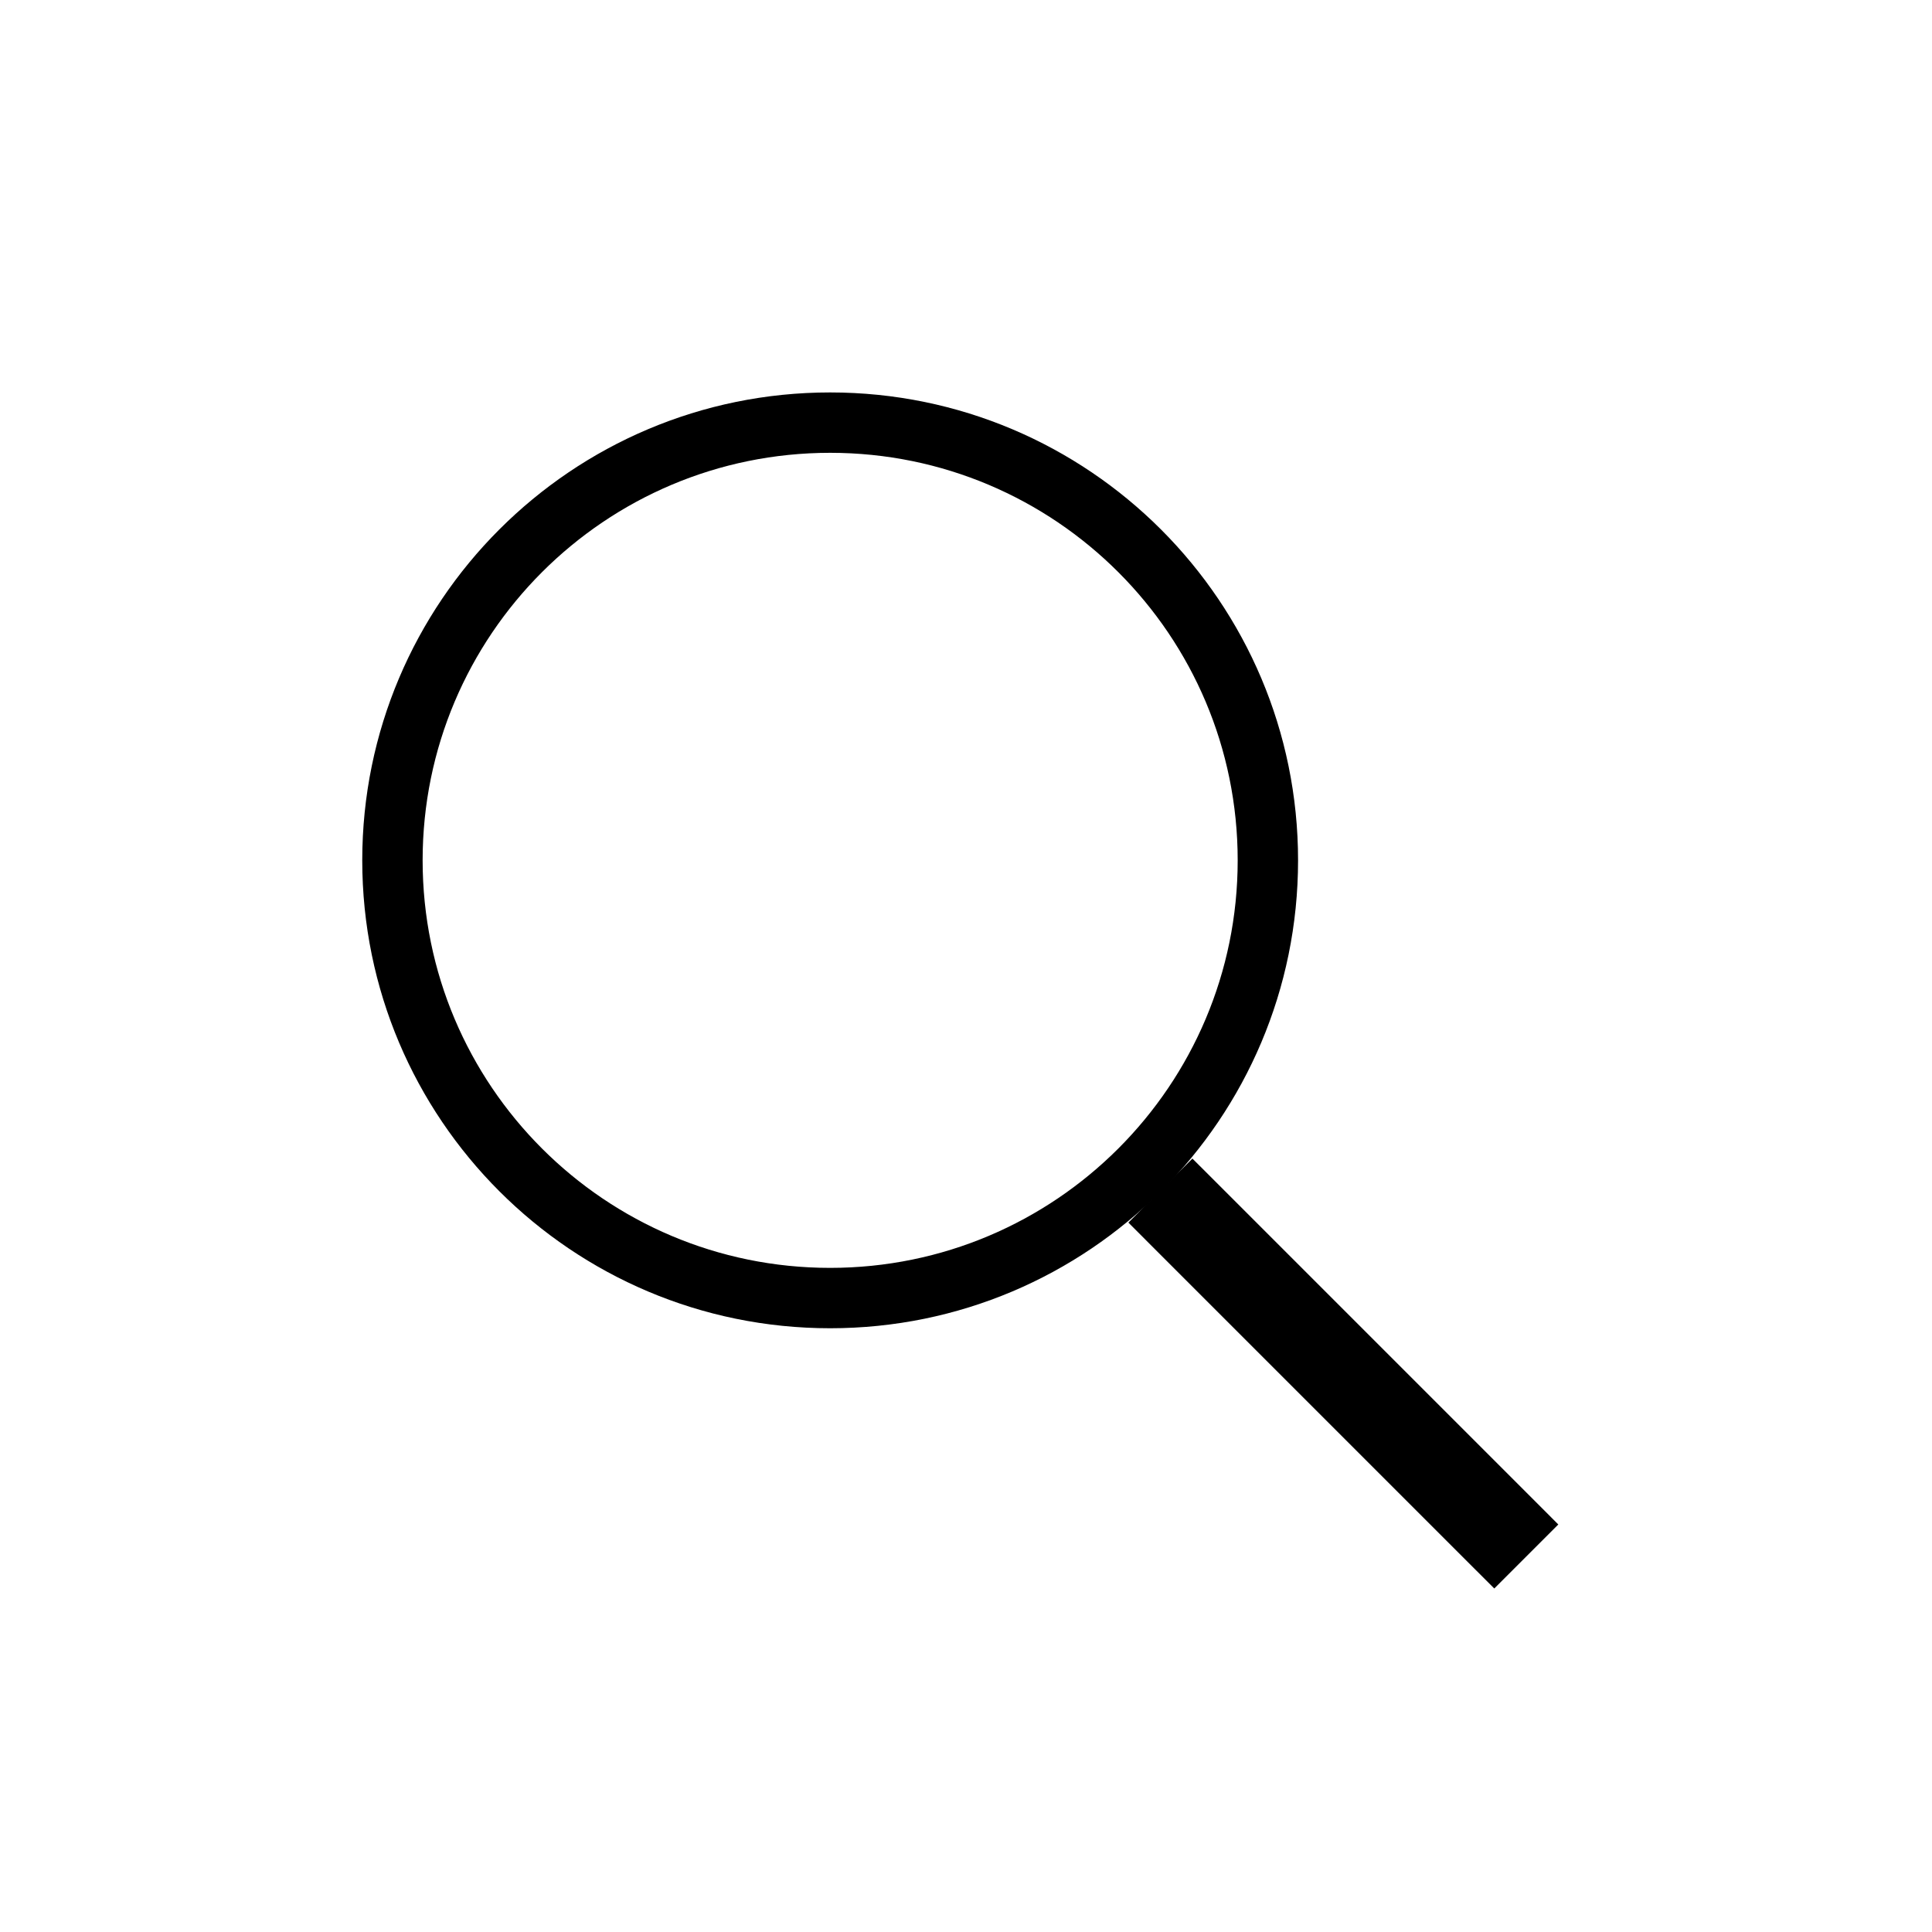
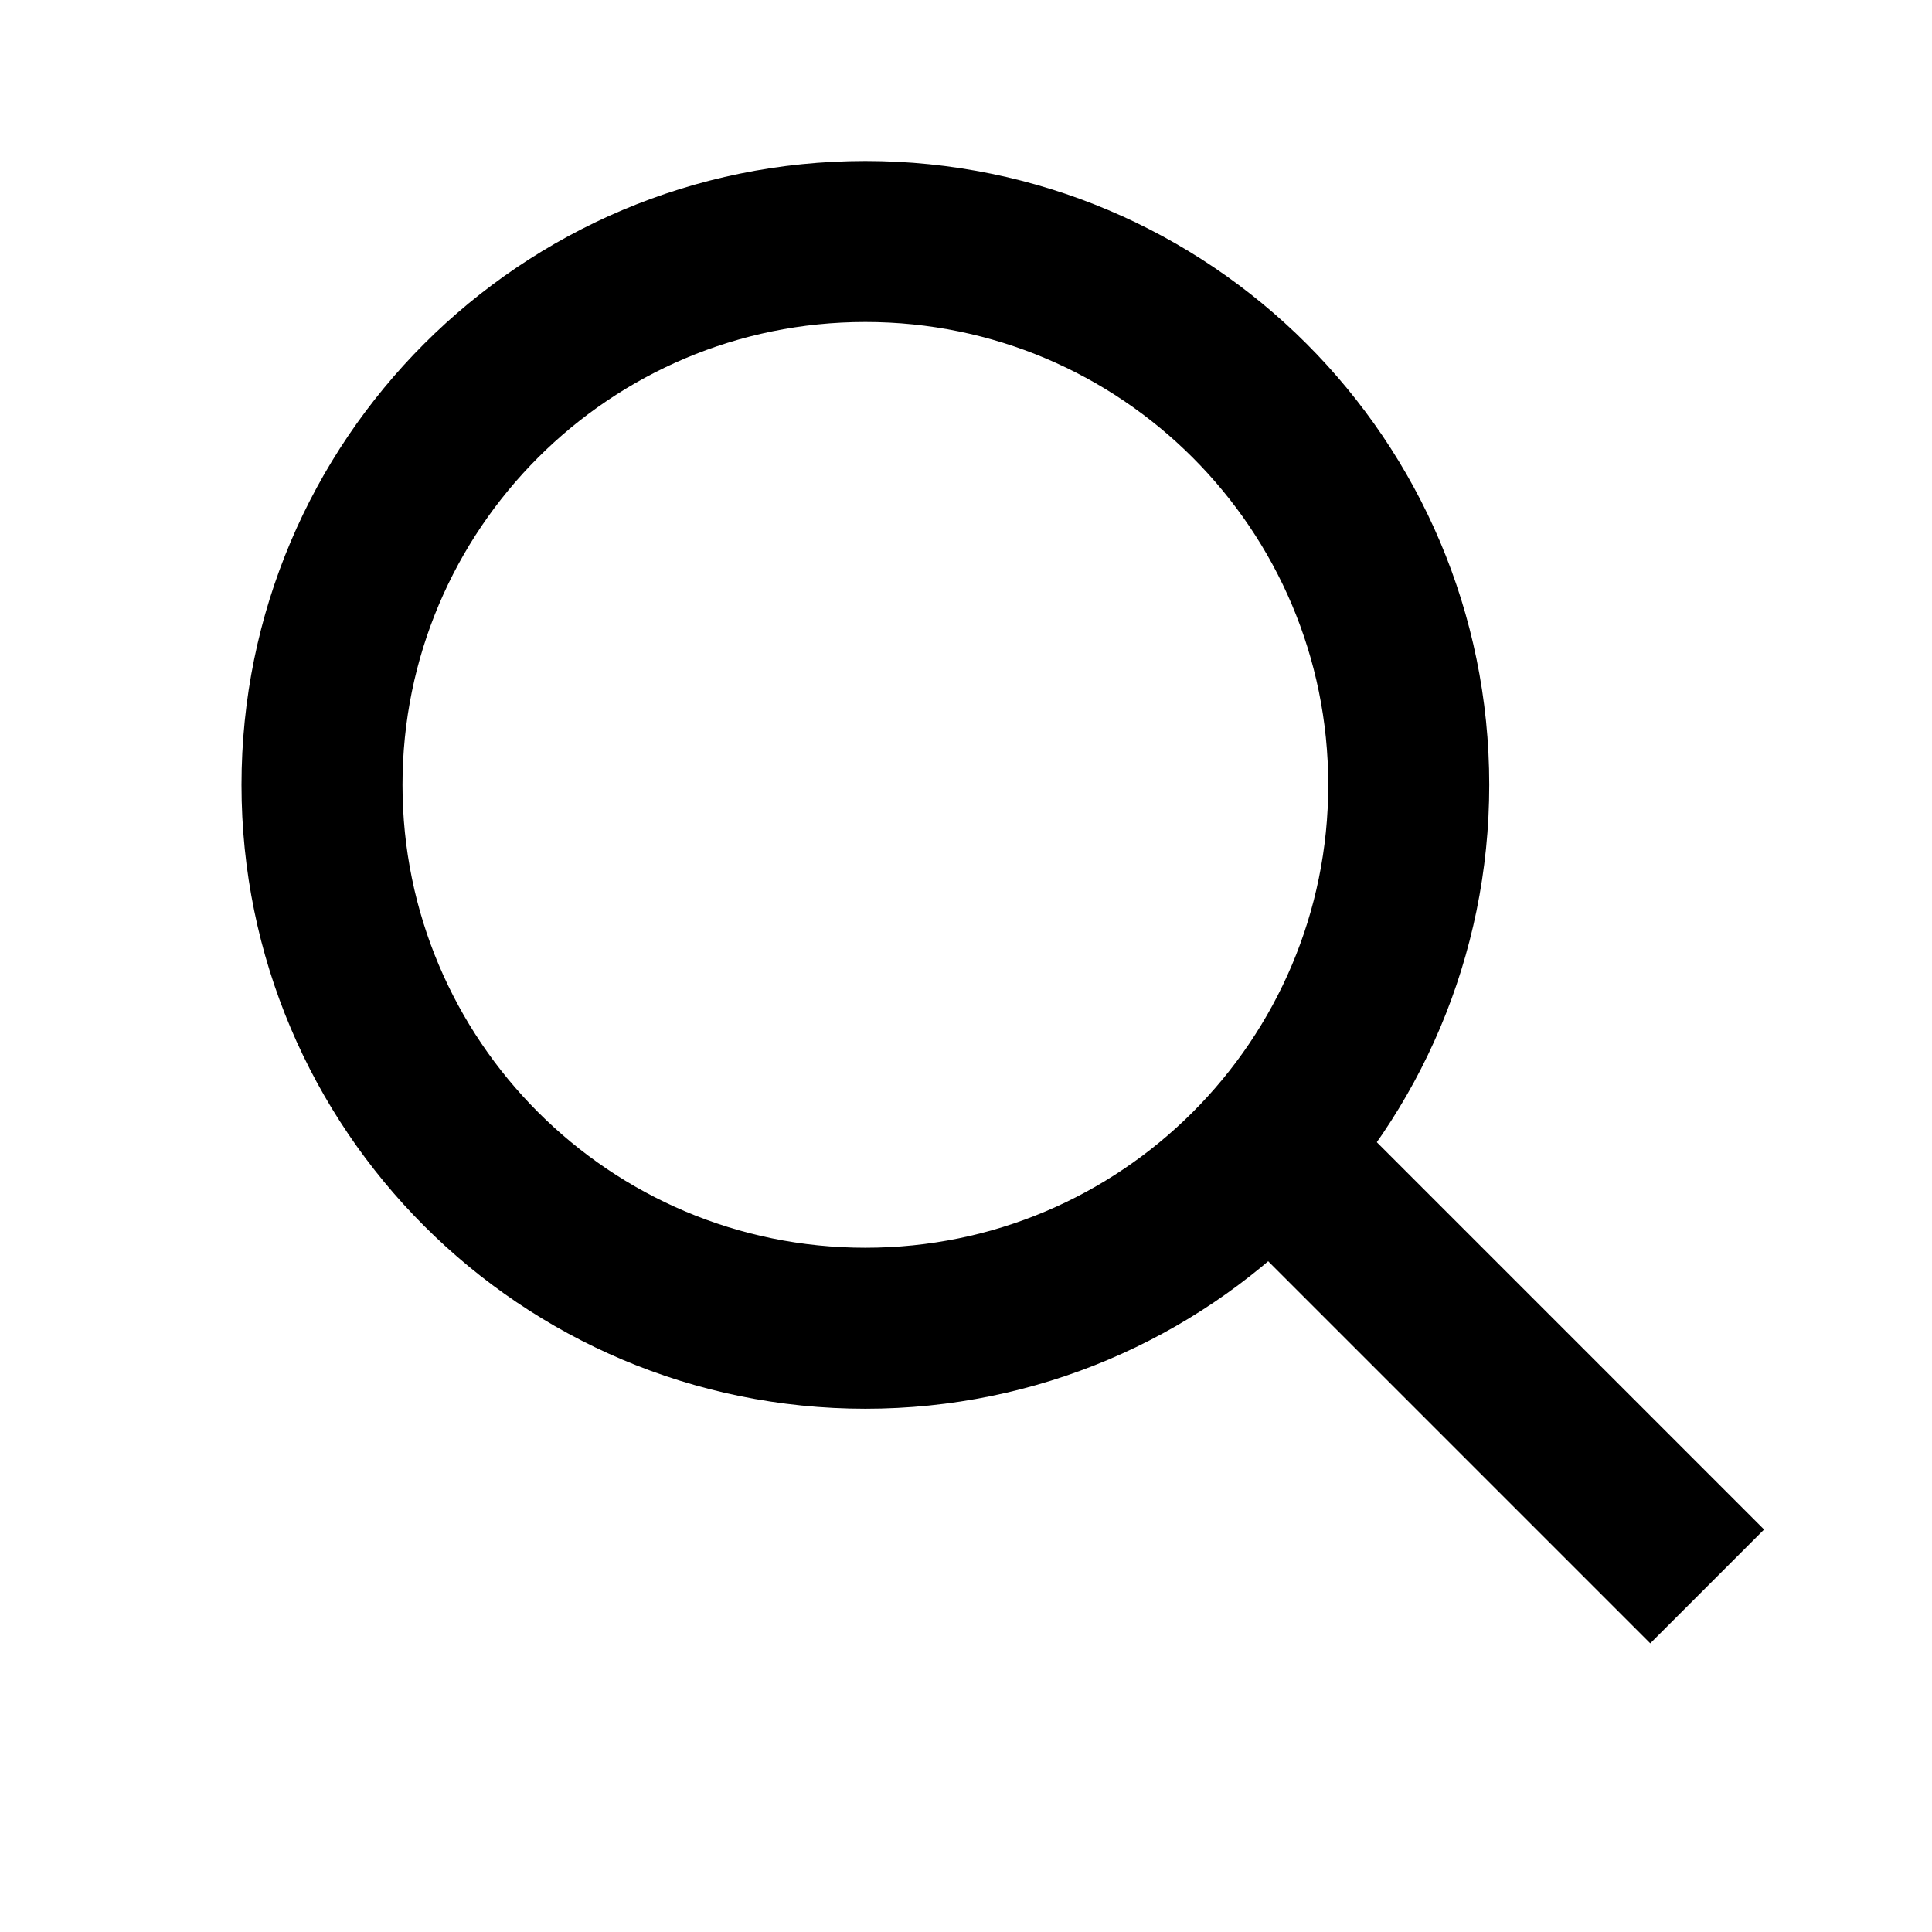
- <svg xmlns="http://www.w3.org/2000/svg" width="64px" height="64px" viewBox="0 0 64 64" version="1.1">
+ <svg xmlns="http://www.w3.org/2000/svg" width="48px" height="48px" viewBox="0 0 48 48" version="1.1">
  <g id="search" stroke="none" stroke-width="1" fill="none" fill-rule="evenodd">
-     <path d="M27.5,13 C36.06,13 43,19.94 43,28.5 C43,37.06 36.06,44 27.5,44 C18.94,44 12,37.06 12,28.5 C12,19.94 18.94,13 27.5,13 Z M27.5,15 C20.044,15 14,21.044 14,28.5 C14,35.956 20.044,42 27.5,42 C34.956,42 41,35.956 41,28.5 C41,21.044 34.956,15 27.5,15 Z" id="椭圆形" fill="#000000" fill-rule="nonzero" />
-     <polygon id="直线-3" fill="#000000" fill-rule="nonzero" points="39.5 38.379 40.561 39.439 50.561 49.439 51.621 50.5 49.5 52.621 48.439 51.561 38.439 41.561 37.379 40.5" />
+     <circle id="椭圆形" stroke="#000000" stroke-width="4" cx="21.5" cy="19.5" r="13.5" />
+     <line x1="32.5" y1="29.5" x2="41" y2="38" id="直线-6" stroke="#000000" stroke-width="4" stroke-linecap="square" />
  </g>
</svg>
